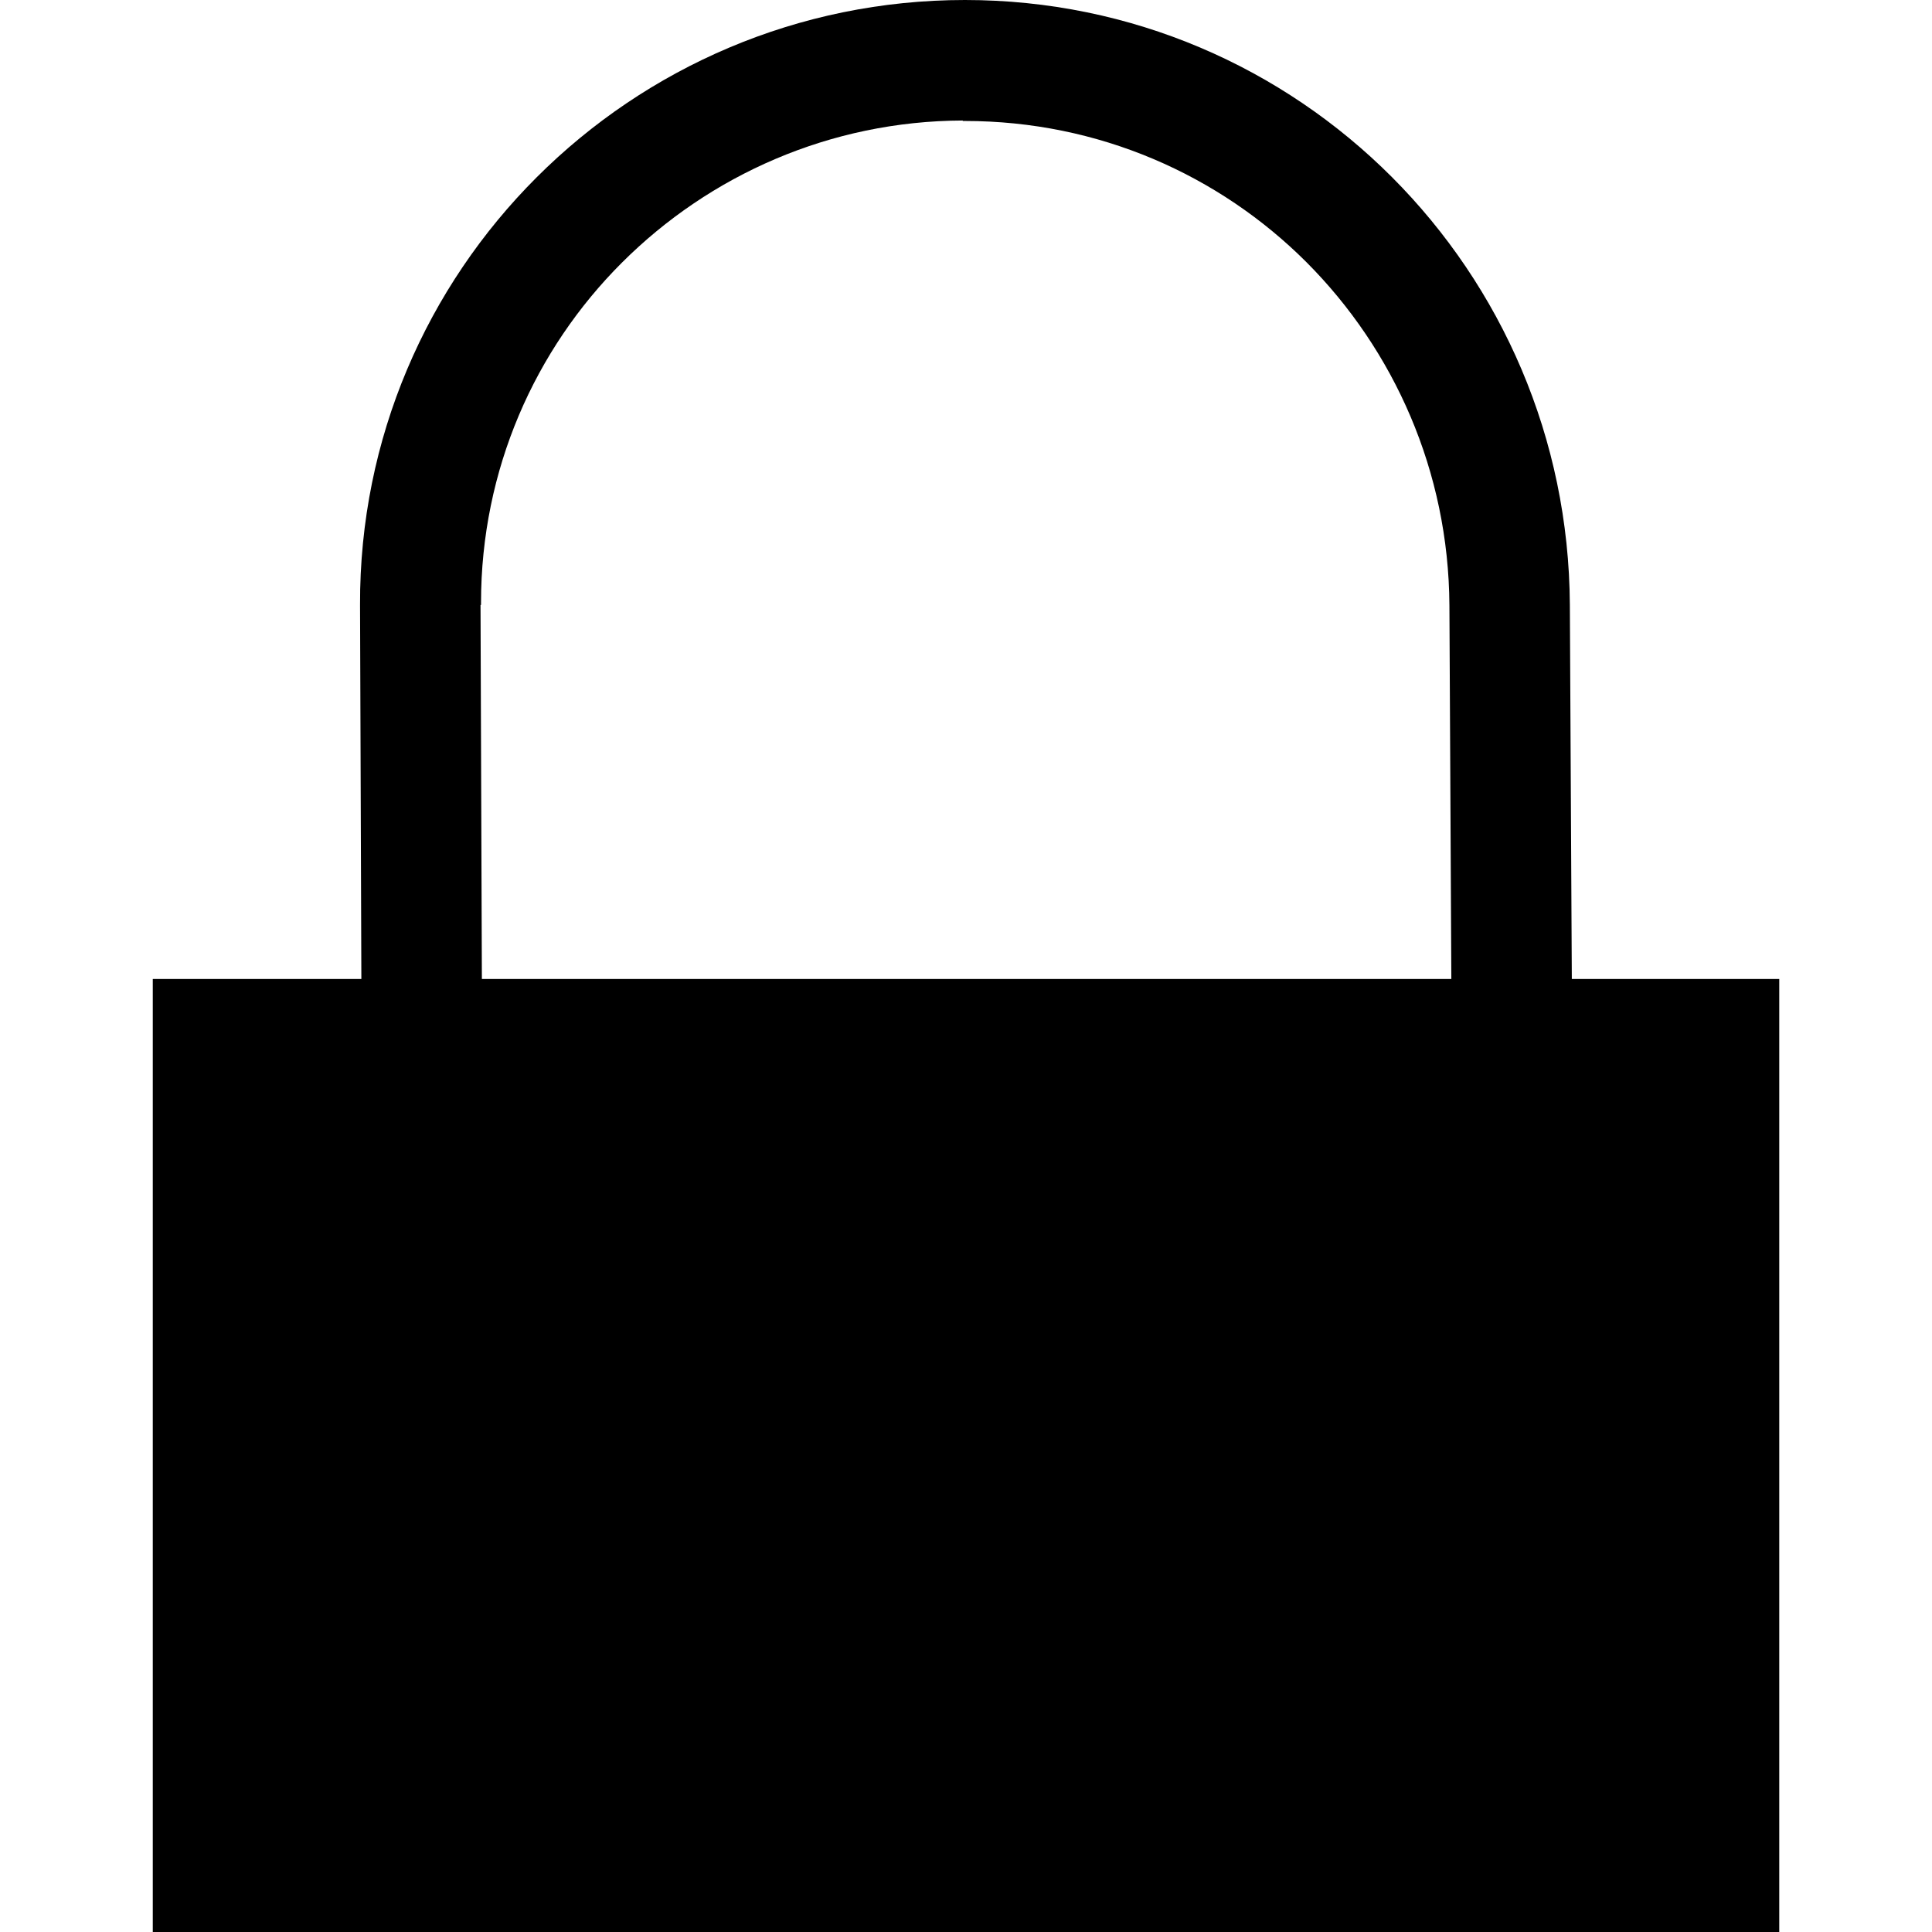
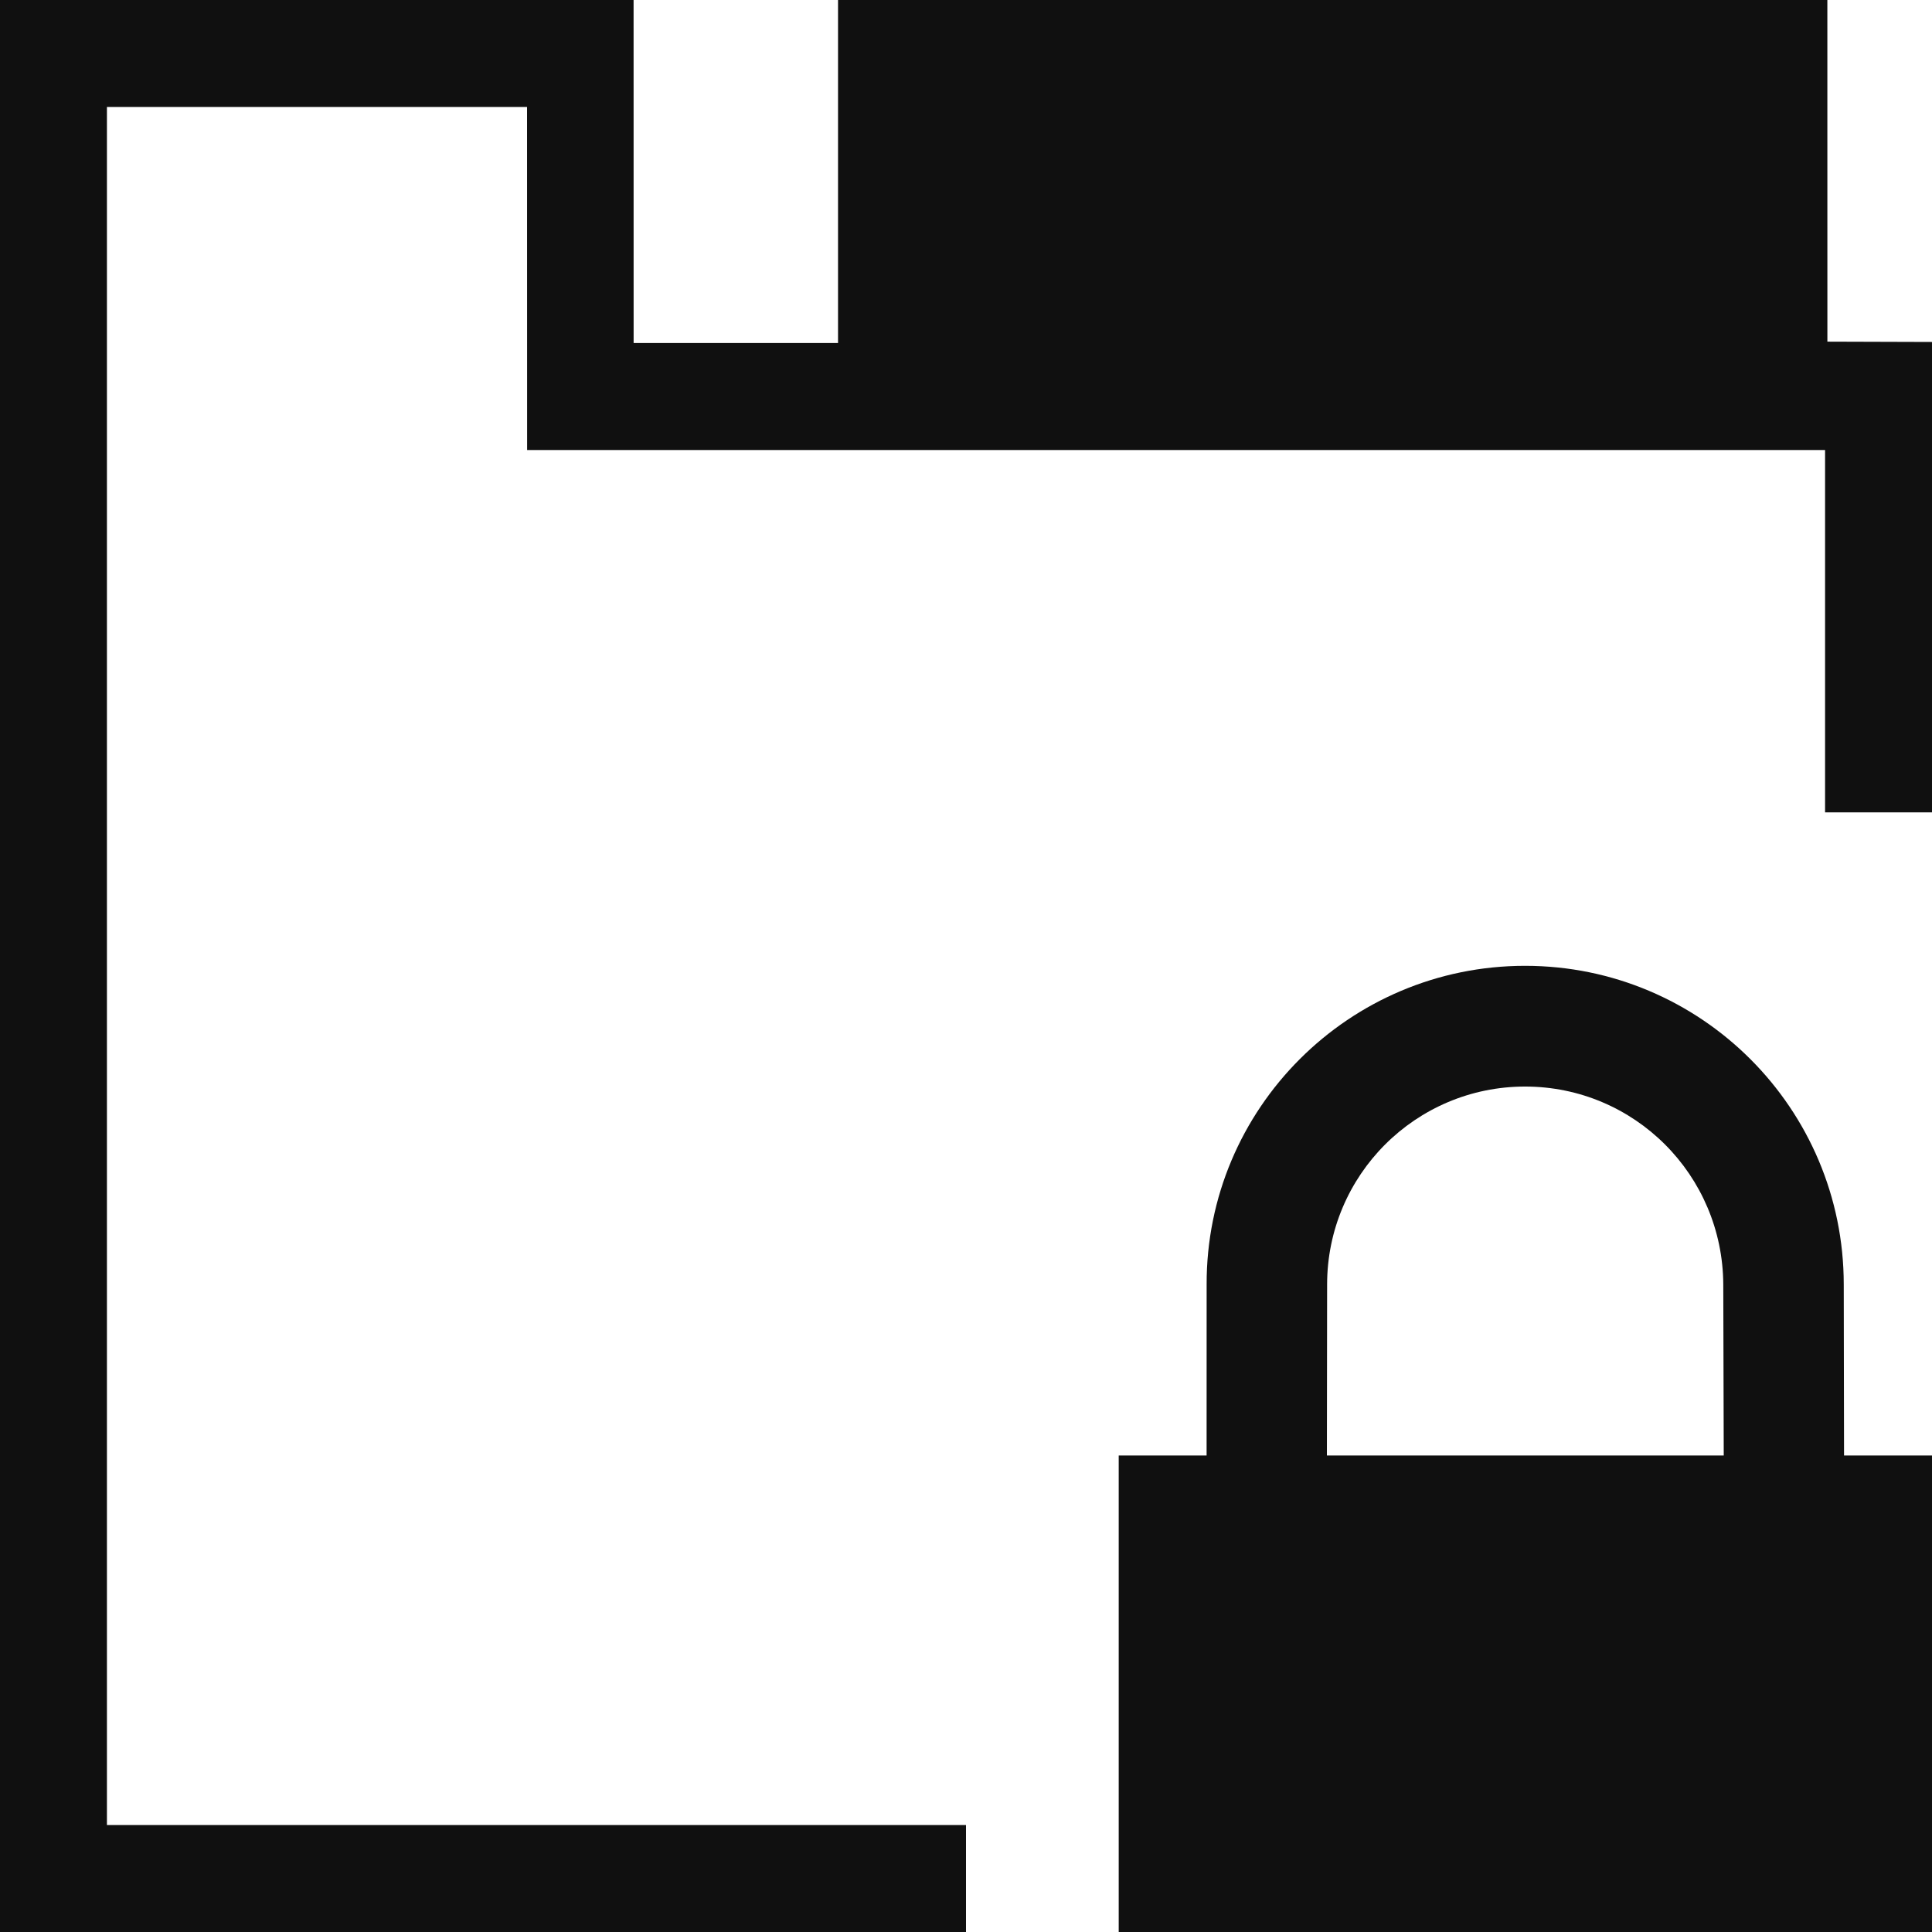
<svg xmlns="http://www.w3.org/2000/svg" xml:space="preserve" width="64px" height="64px" version="1.1" shape-rendering="geometricPrecision" text-rendering="geometricPrecision" image-rendering="optimizeQuality" fill-rule="evenodd" clip-rule="evenodd" viewBox="0 0 6400000 6400000">
  <g id="Warstwa_x0020_1">
-     <path fill="{color}" d="M1596279 3242993l3211457 0 -6378 -1237575c-2480,-443509 -183073,-845916 -473982,-1137297 -289137,-288783 -688473,-467368 -1130801,-467368l-7323 0 0 -1535c-439494,1535 -839184,181183 -1129266,471029 -288074,287602 -466541,685756 -466541,1126431l0 7323 -1654 0 4488 1238992zm-1090170 0l690953 0 -4370 -1238992c-4016,-1106706 897294,-2004001 2003883,-2004001 1106470,0 1998095,897295 2003765,2004001l6496 1238992 687174 0 0 3157007 -5387901 0 0 -3157007z" />
+     <path fill="#101010" d="M4395527 4821437l1314583 0 -1536 -566345c-827,-180947 -74292,-345123 -192876,-463707 -118584,-118584 -282641,-192049 -463707,-192049 -180947,0 -345122,73465 -463706,192049 -118584,118584 -192050,282760 -192050,463707l-708 566345zm-1619430 -4821555l3277245 0 118 1131864 346540 1063 0 1558248 -354217 0 0 -1200369 -4299620 0 -236 -1136471 -1391710 0 0 5691566 2845783 0 0 354335 -3200118 0 0 -6400236 2098963 0 118 1136471 677134 0 0 -1136471zm2275894 3199527c291500,0 555480,118230 746466,309217 190987,190986 309217,455084 309217,746466l944 566345 291382 0 0 1578563 -2694128 0 0 -1578563 118 0 291028 0 118 -566345c-827,-291382 117403,-555480 308389,-746466 190987,-190987 455085,-309217 746466,-309217z" />
  </g>
</svg>
